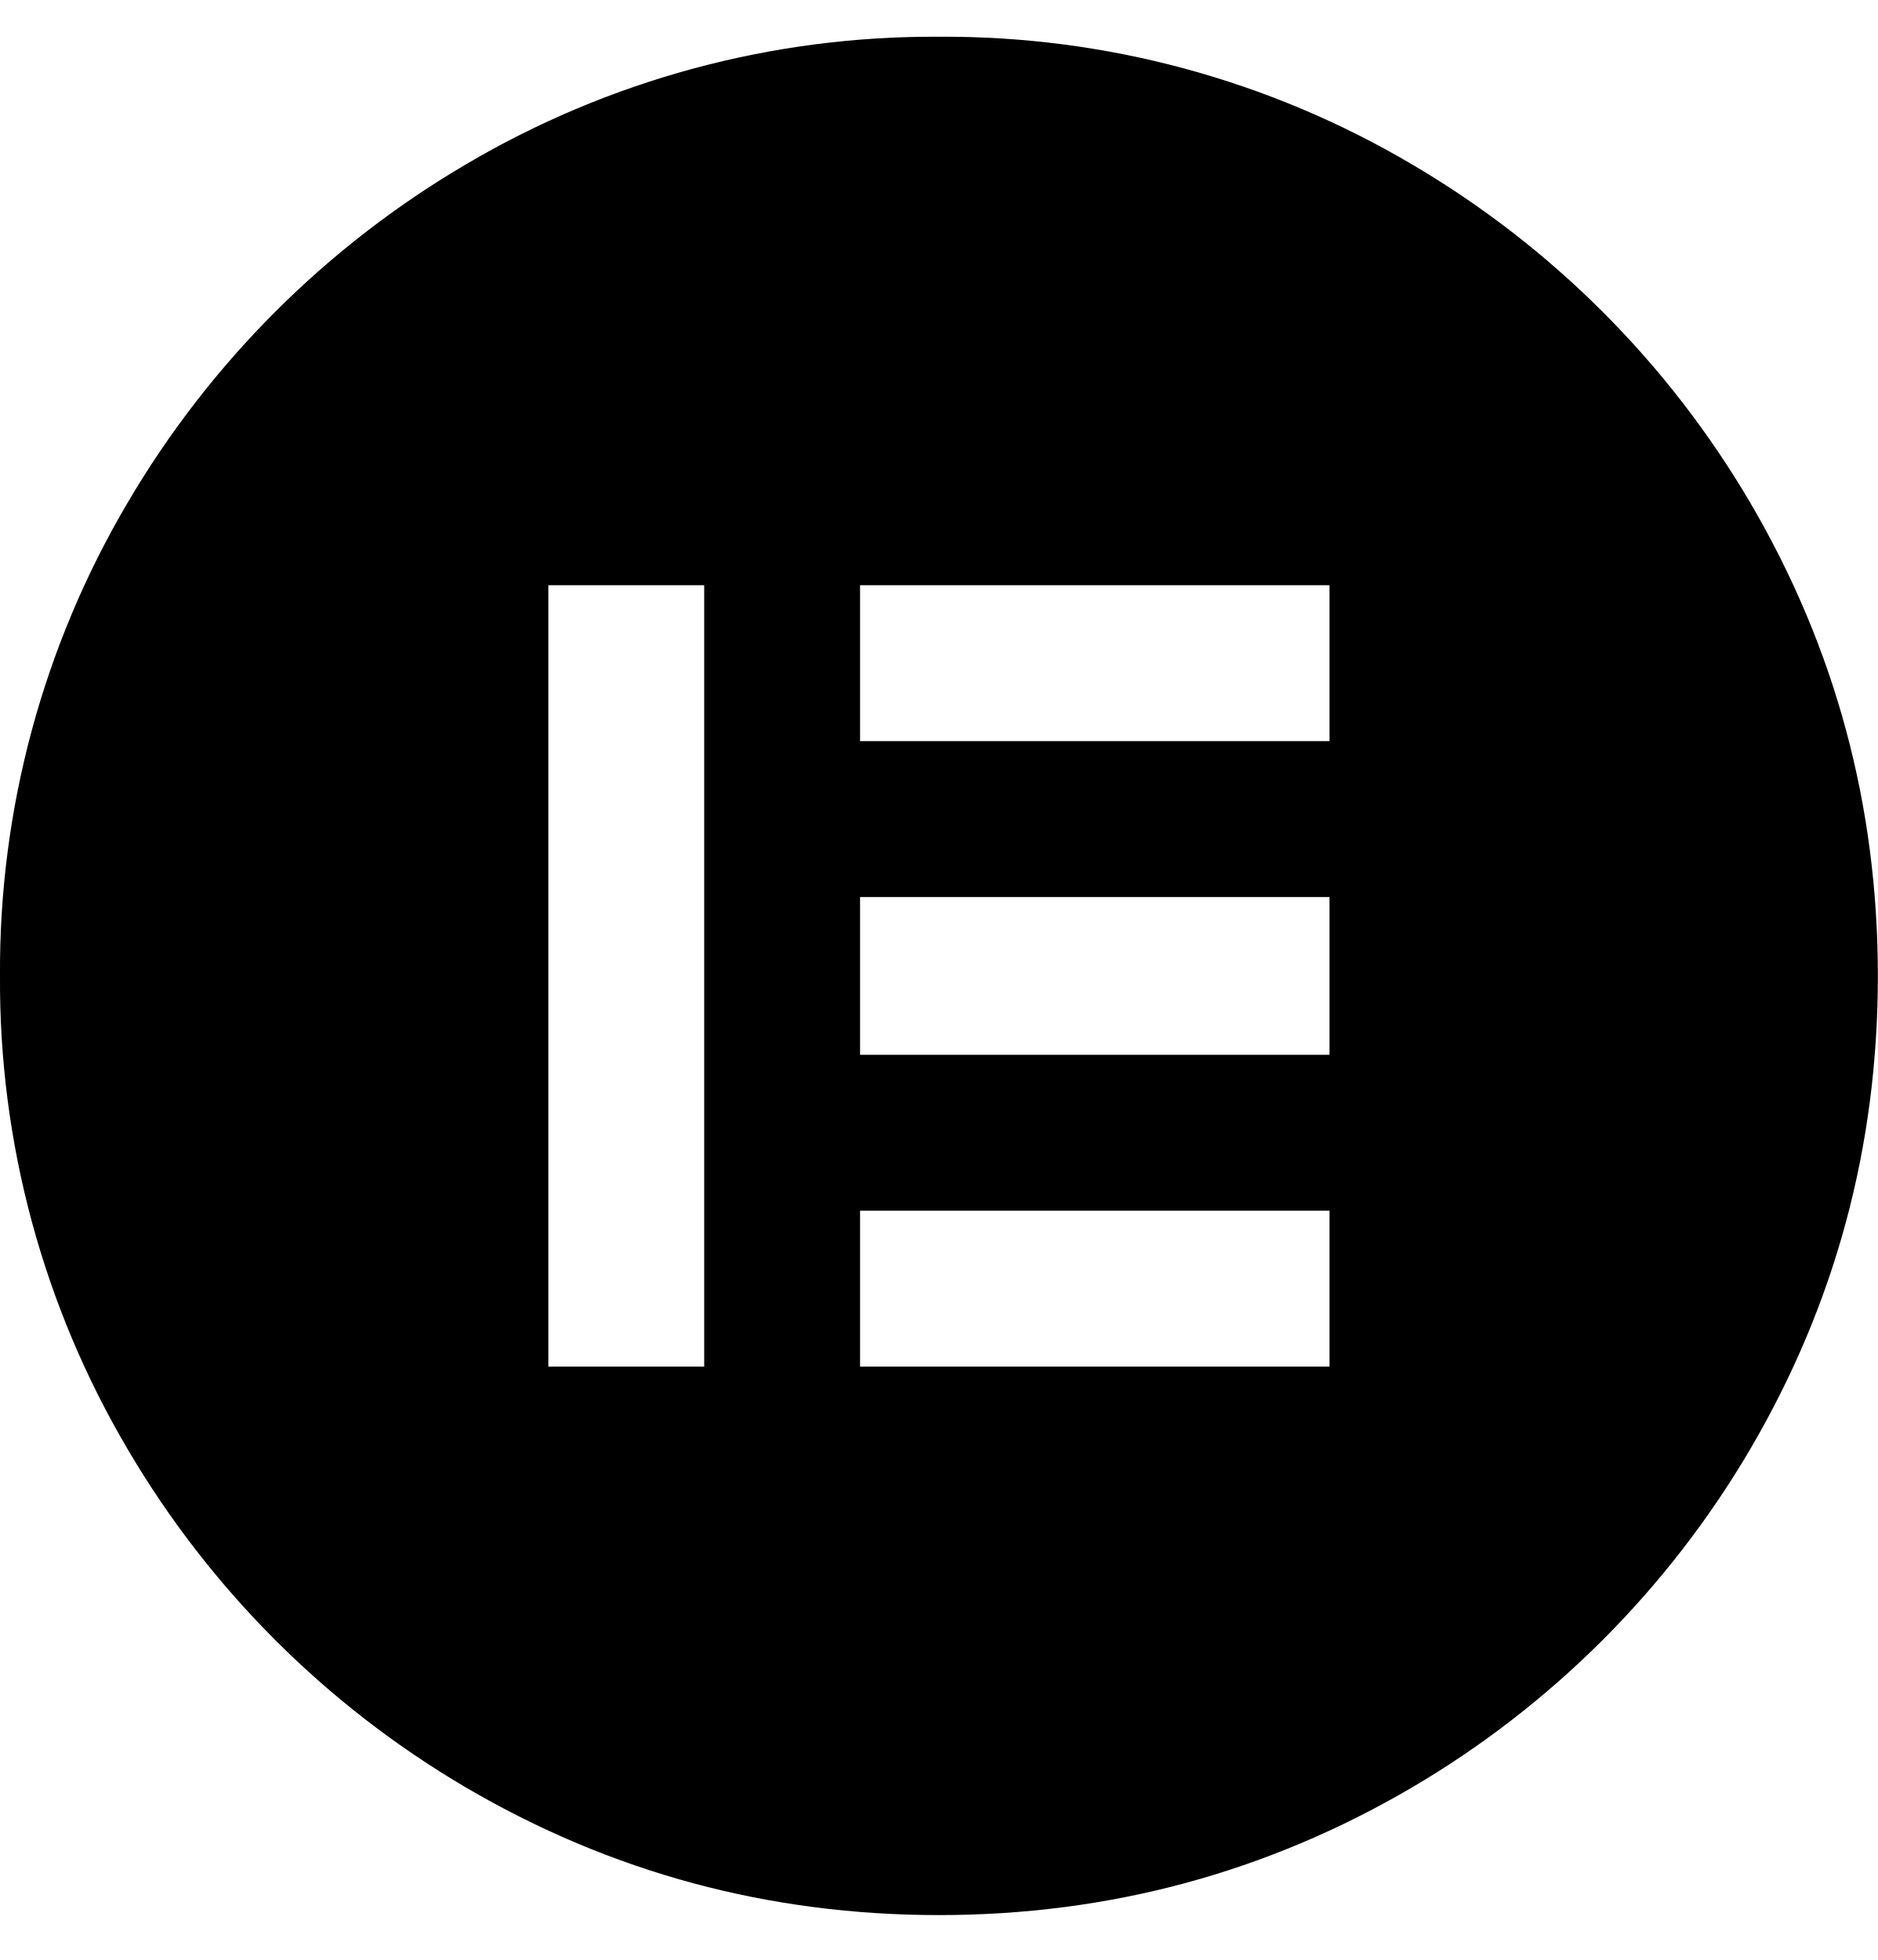
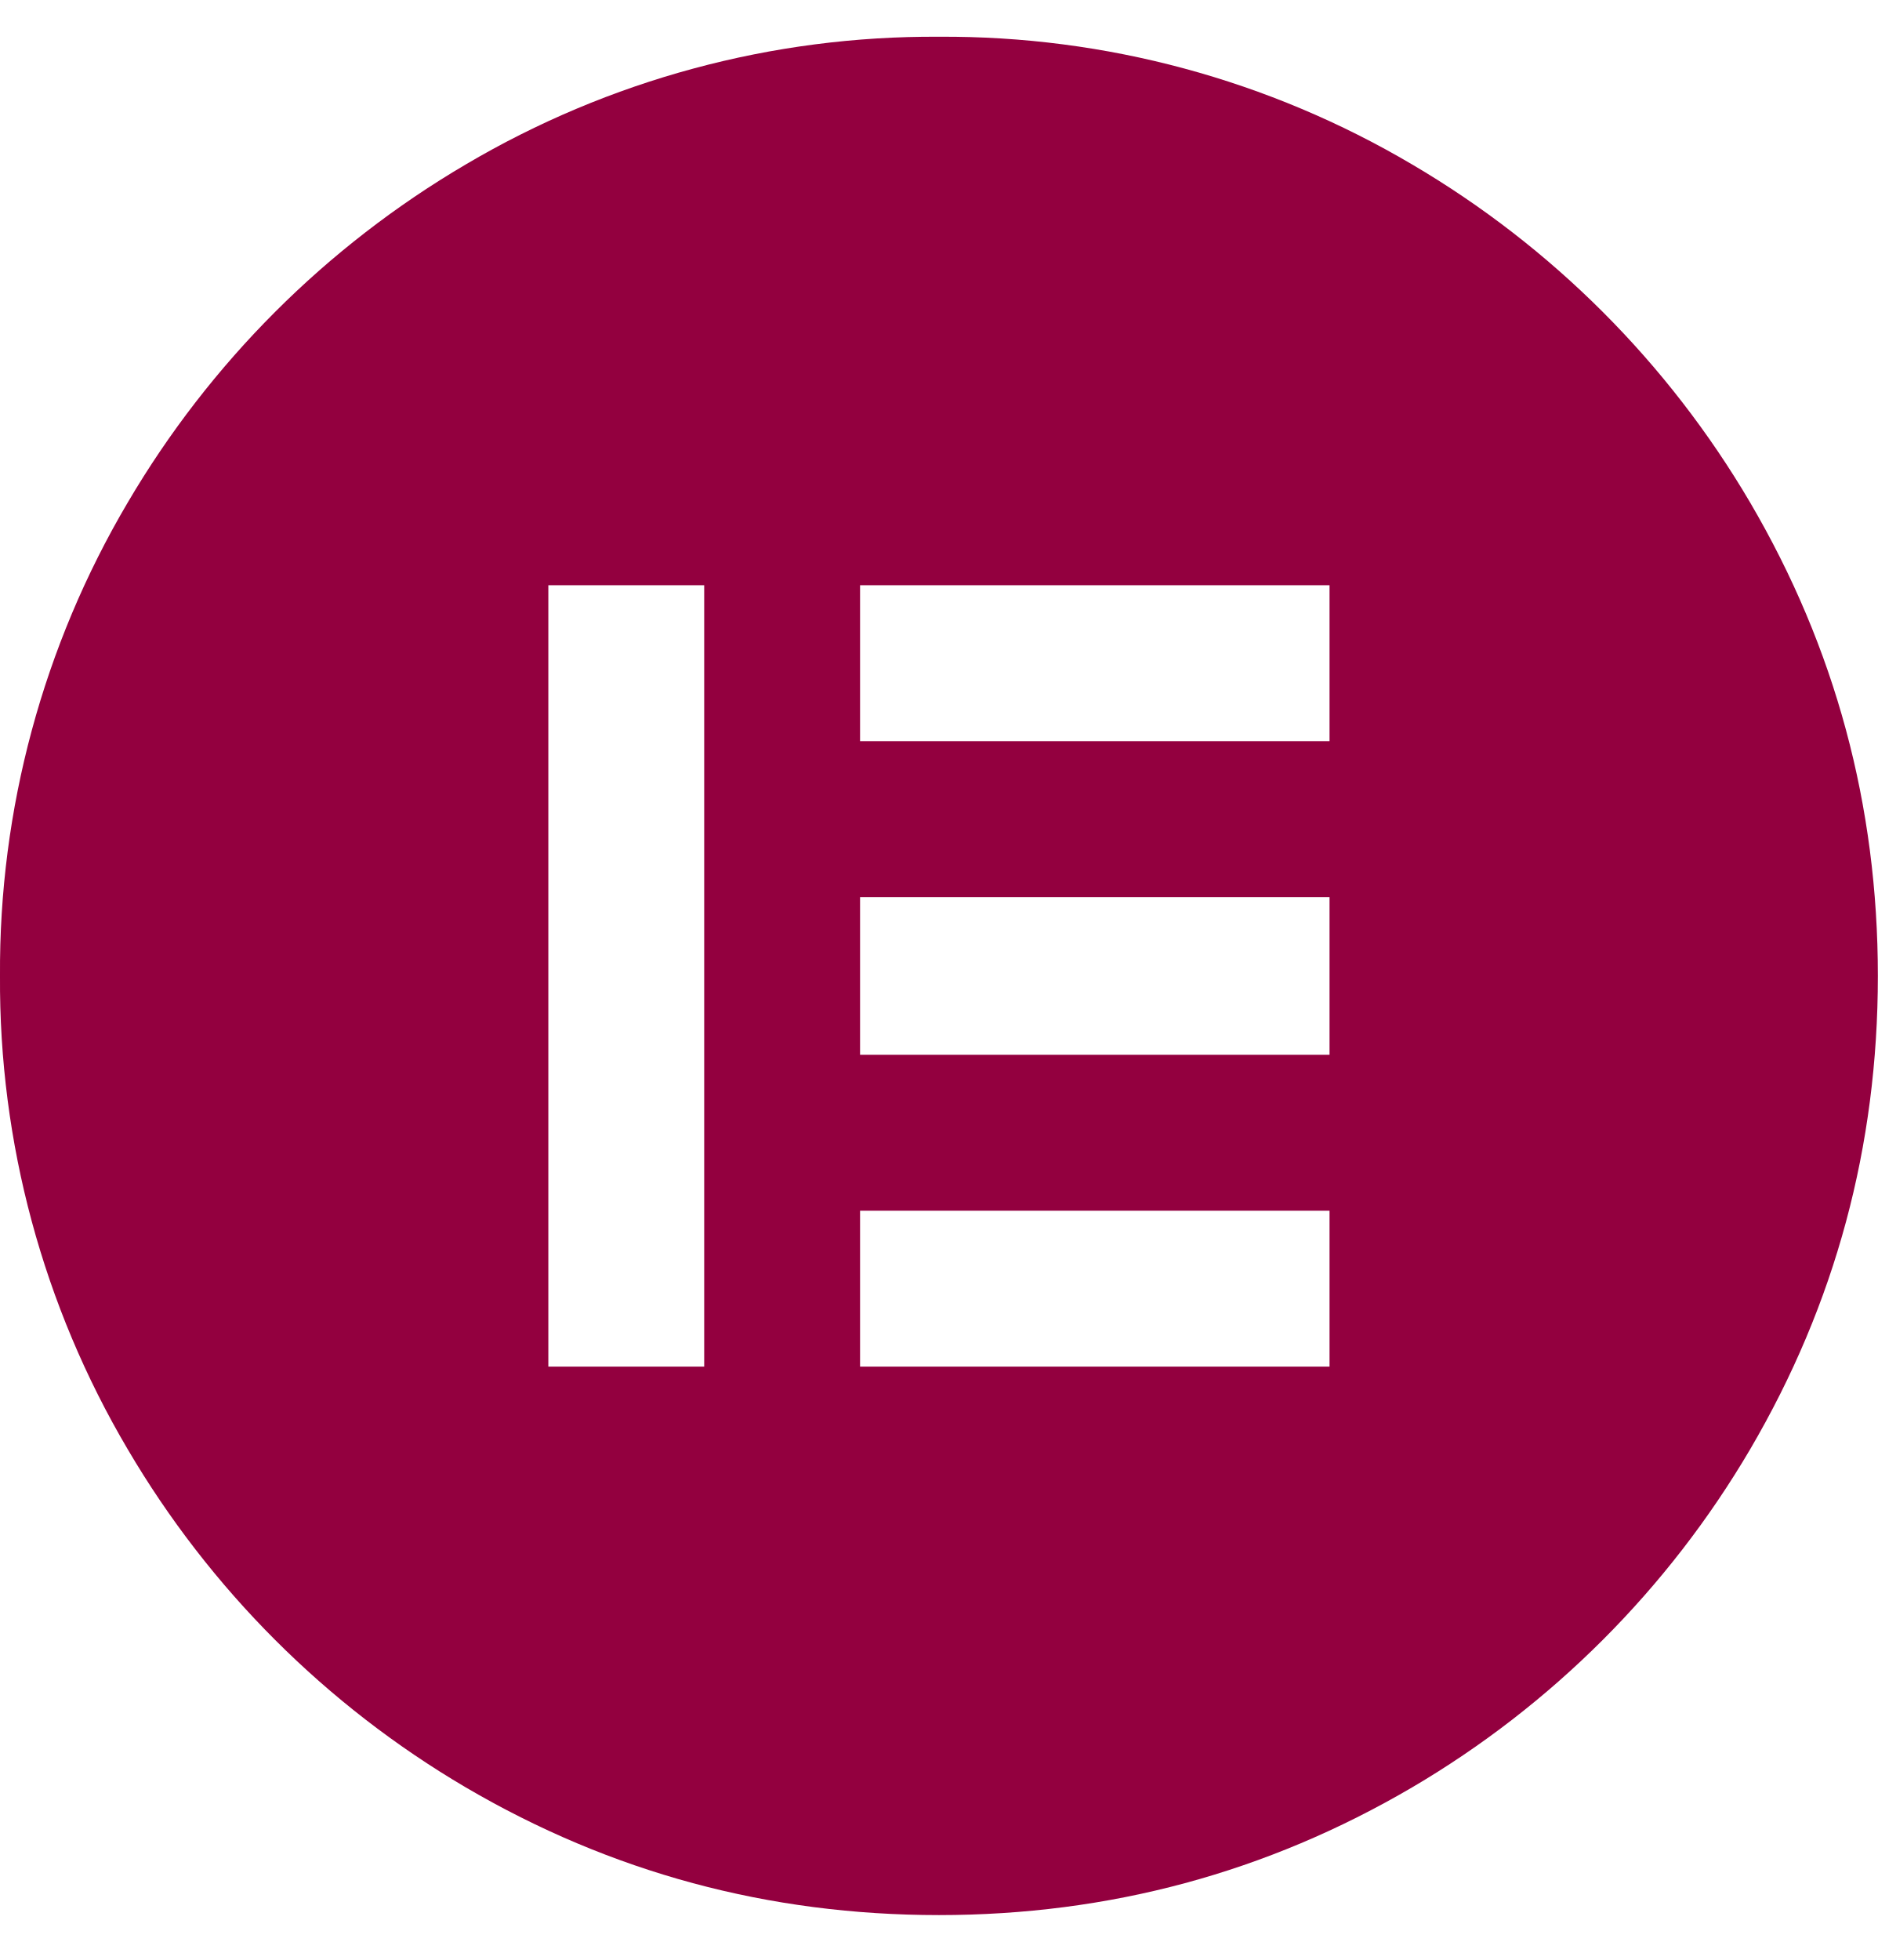
<svg xmlns="http://www.w3.org/2000/svg" width="23" height="24" fill="none">
-   <path d="M11.5.45a11.26 11.26 0 0 0-5.796 1.564 11.64 11.64 0 0 0-4.14 4.14A11.26 11.26 0 0 0 0 11.95a11.26 11.26 0 0 0 1.564 5.796 11.64 11.64 0 0 0 4.14 4.14c1.779 1.043 3.711 1.564 5.796 1.564s4.017-.521 5.796-1.564a11.64 11.64 0 0 0 4.14-4.14C22.479 15.967 23 14.035 23 11.95s-.521-4.017-1.564-5.796a11.64 11.64 0 0 0-4.14-4.14A11.26 11.26 0 0 0 11.5.45zM8.625 16.734H6.716V7.166h1.909v9.568zm7.659 0h-5.75v-1.909h5.75v1.909zm0-3.818h-5.75v-1.932h5.75v1.932zm0-3.841h-5.75V7.166h5.75v1.909z" fill="black" />
+   <path d="M11.5.45a11.26 11.26 0 0 0-5.796 1.564 11.64 11.64 0 0 0-4.14 4.14A11.26 11.26 0 0 0 0 11.95a11.26 11.26 0 0 0 1.564 5.796 11.64 11.64 0 0 0 4.14 4.14c1.779 1.043 3.711 1.564 5.796 1.564s4.017-.521 5.796-1.564a11.64 11.64 0 0 0 4.14-4.14C22.479 15.967 23 14.035 23 11.95s-.521-4.017-1.564-5.796a11.64 11.64 0 0 0-4.14-4.14A11.26 11.26 0 0 0 11.5.45zM8.625 16.734H6.716V7.166h1.909v9.568zm7.659 0h-5.75v-1.909h5.75v1.909zm0-3.818h-5.75v-1.932h5.75v1.932zm0-3.841h-5.75V7.166h5.75v1.909z" fill="#93003f" />
</svg>
